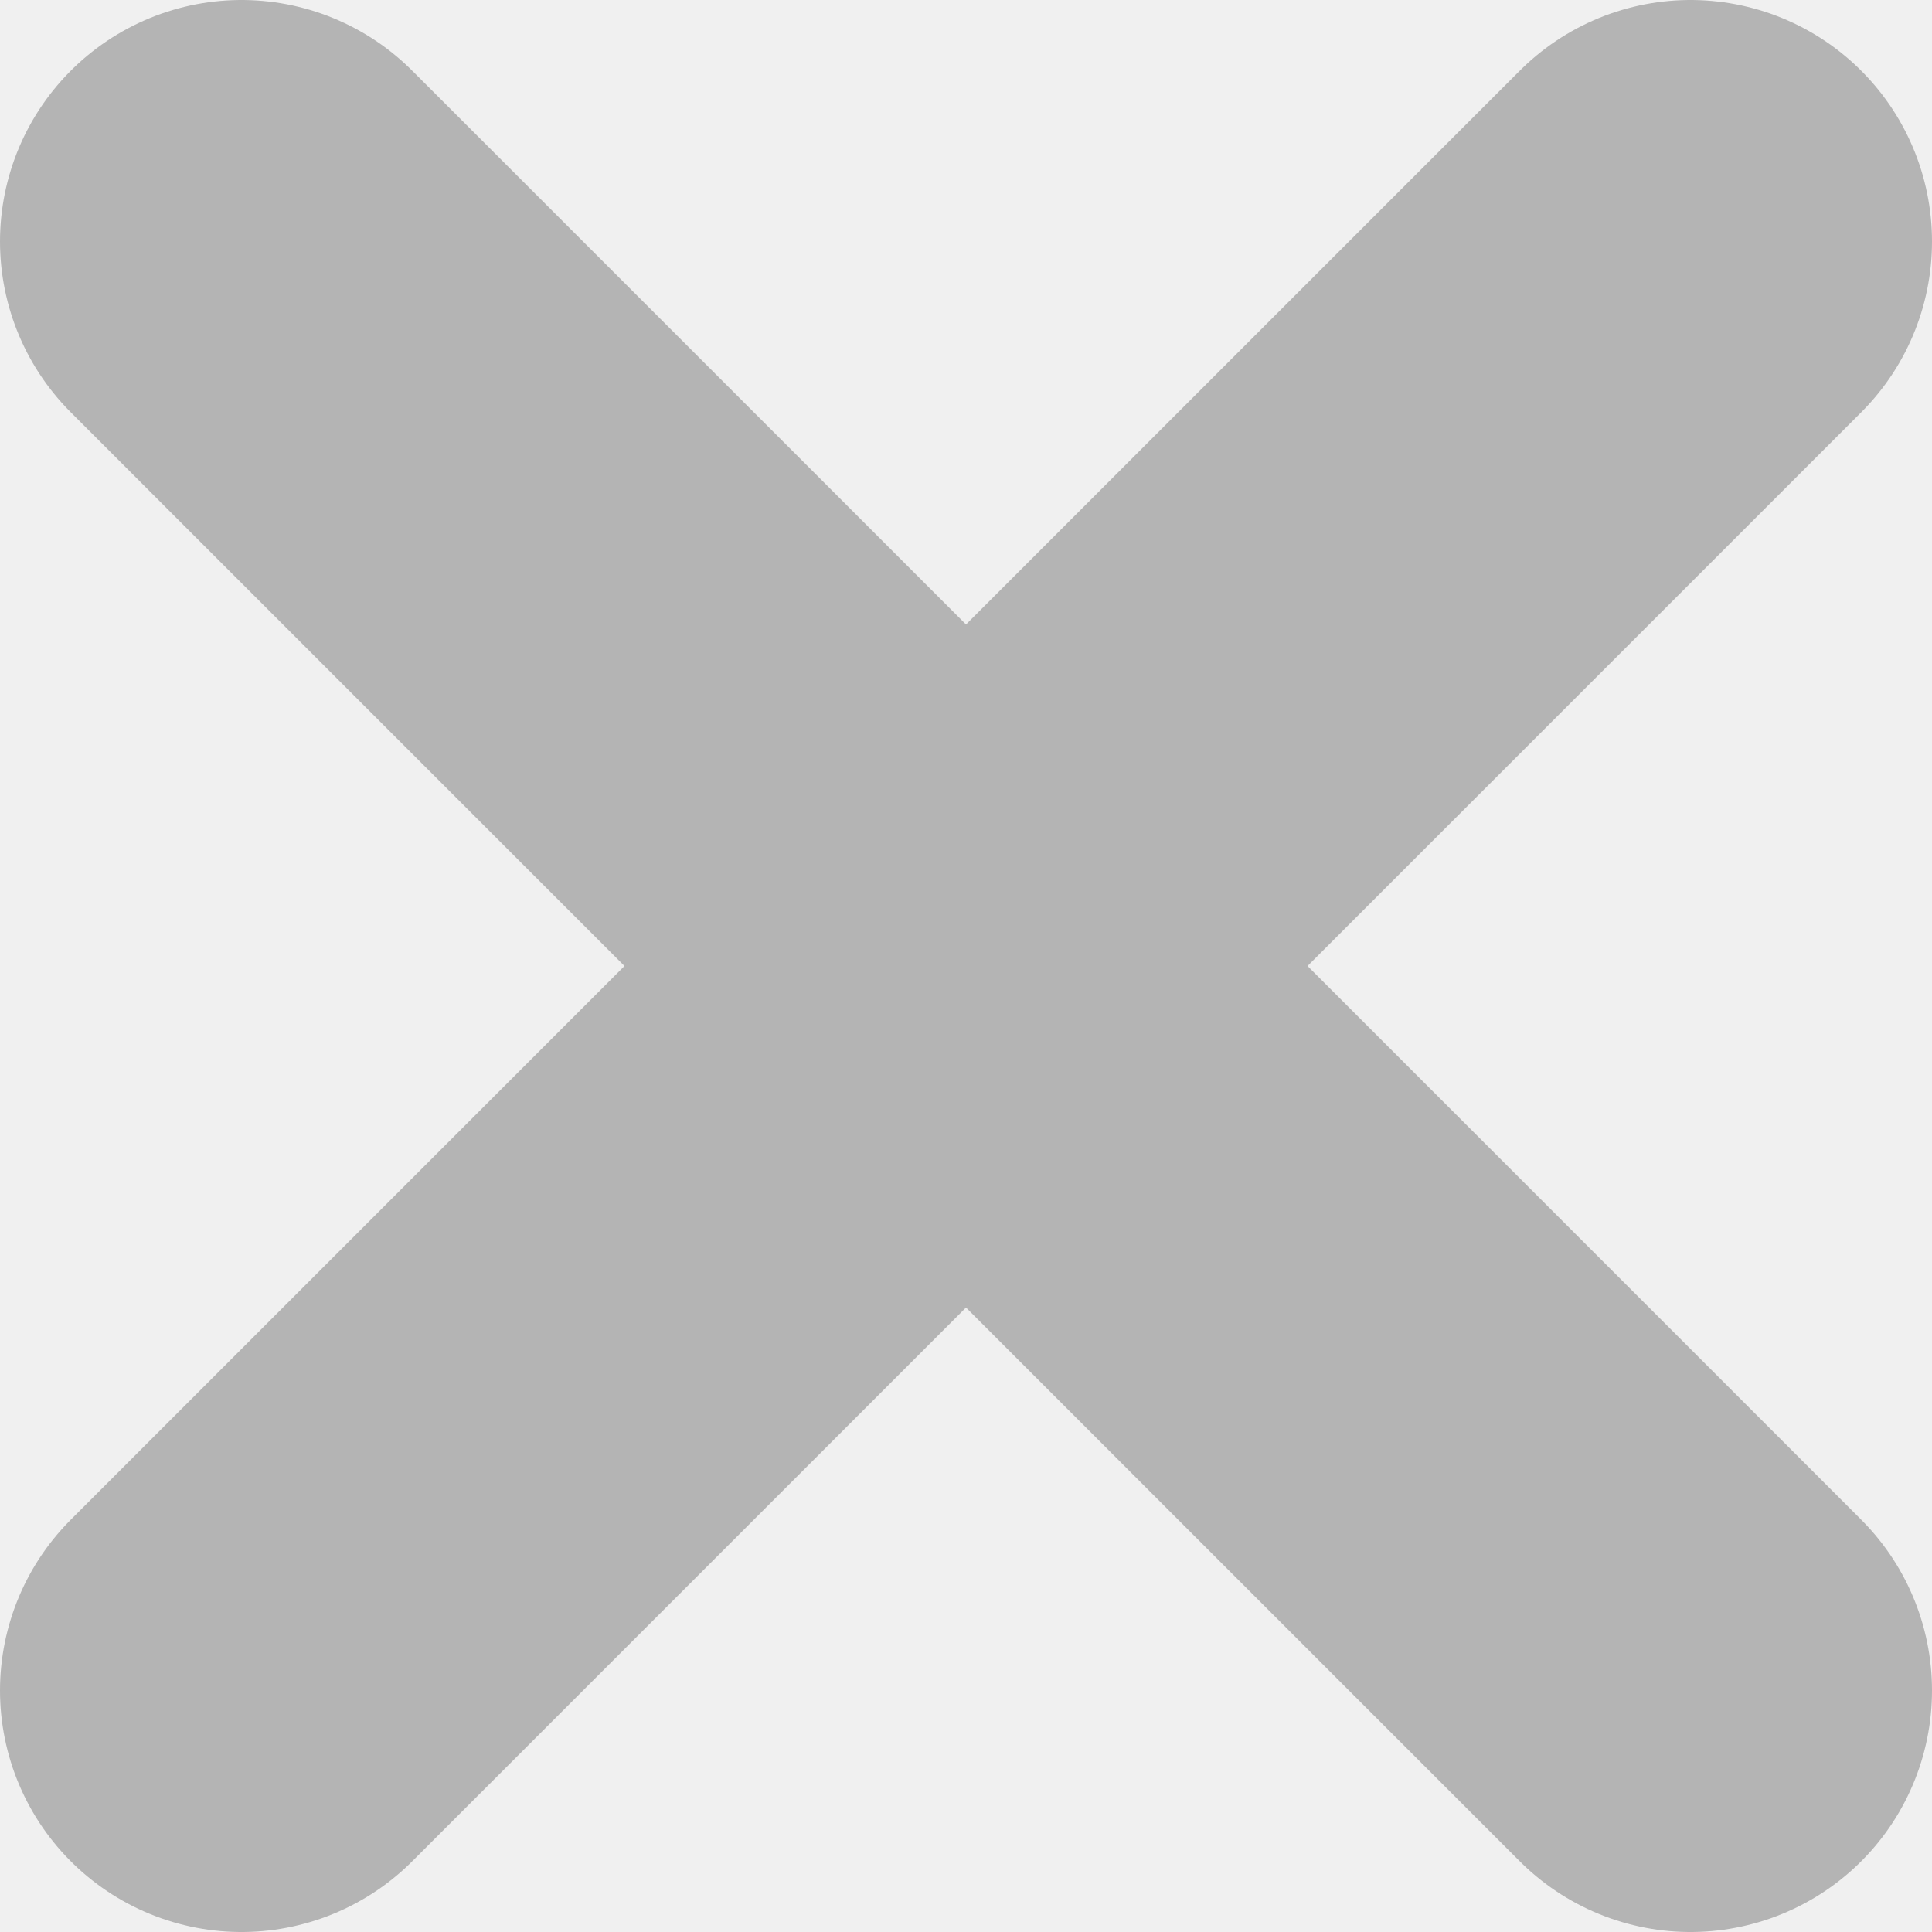
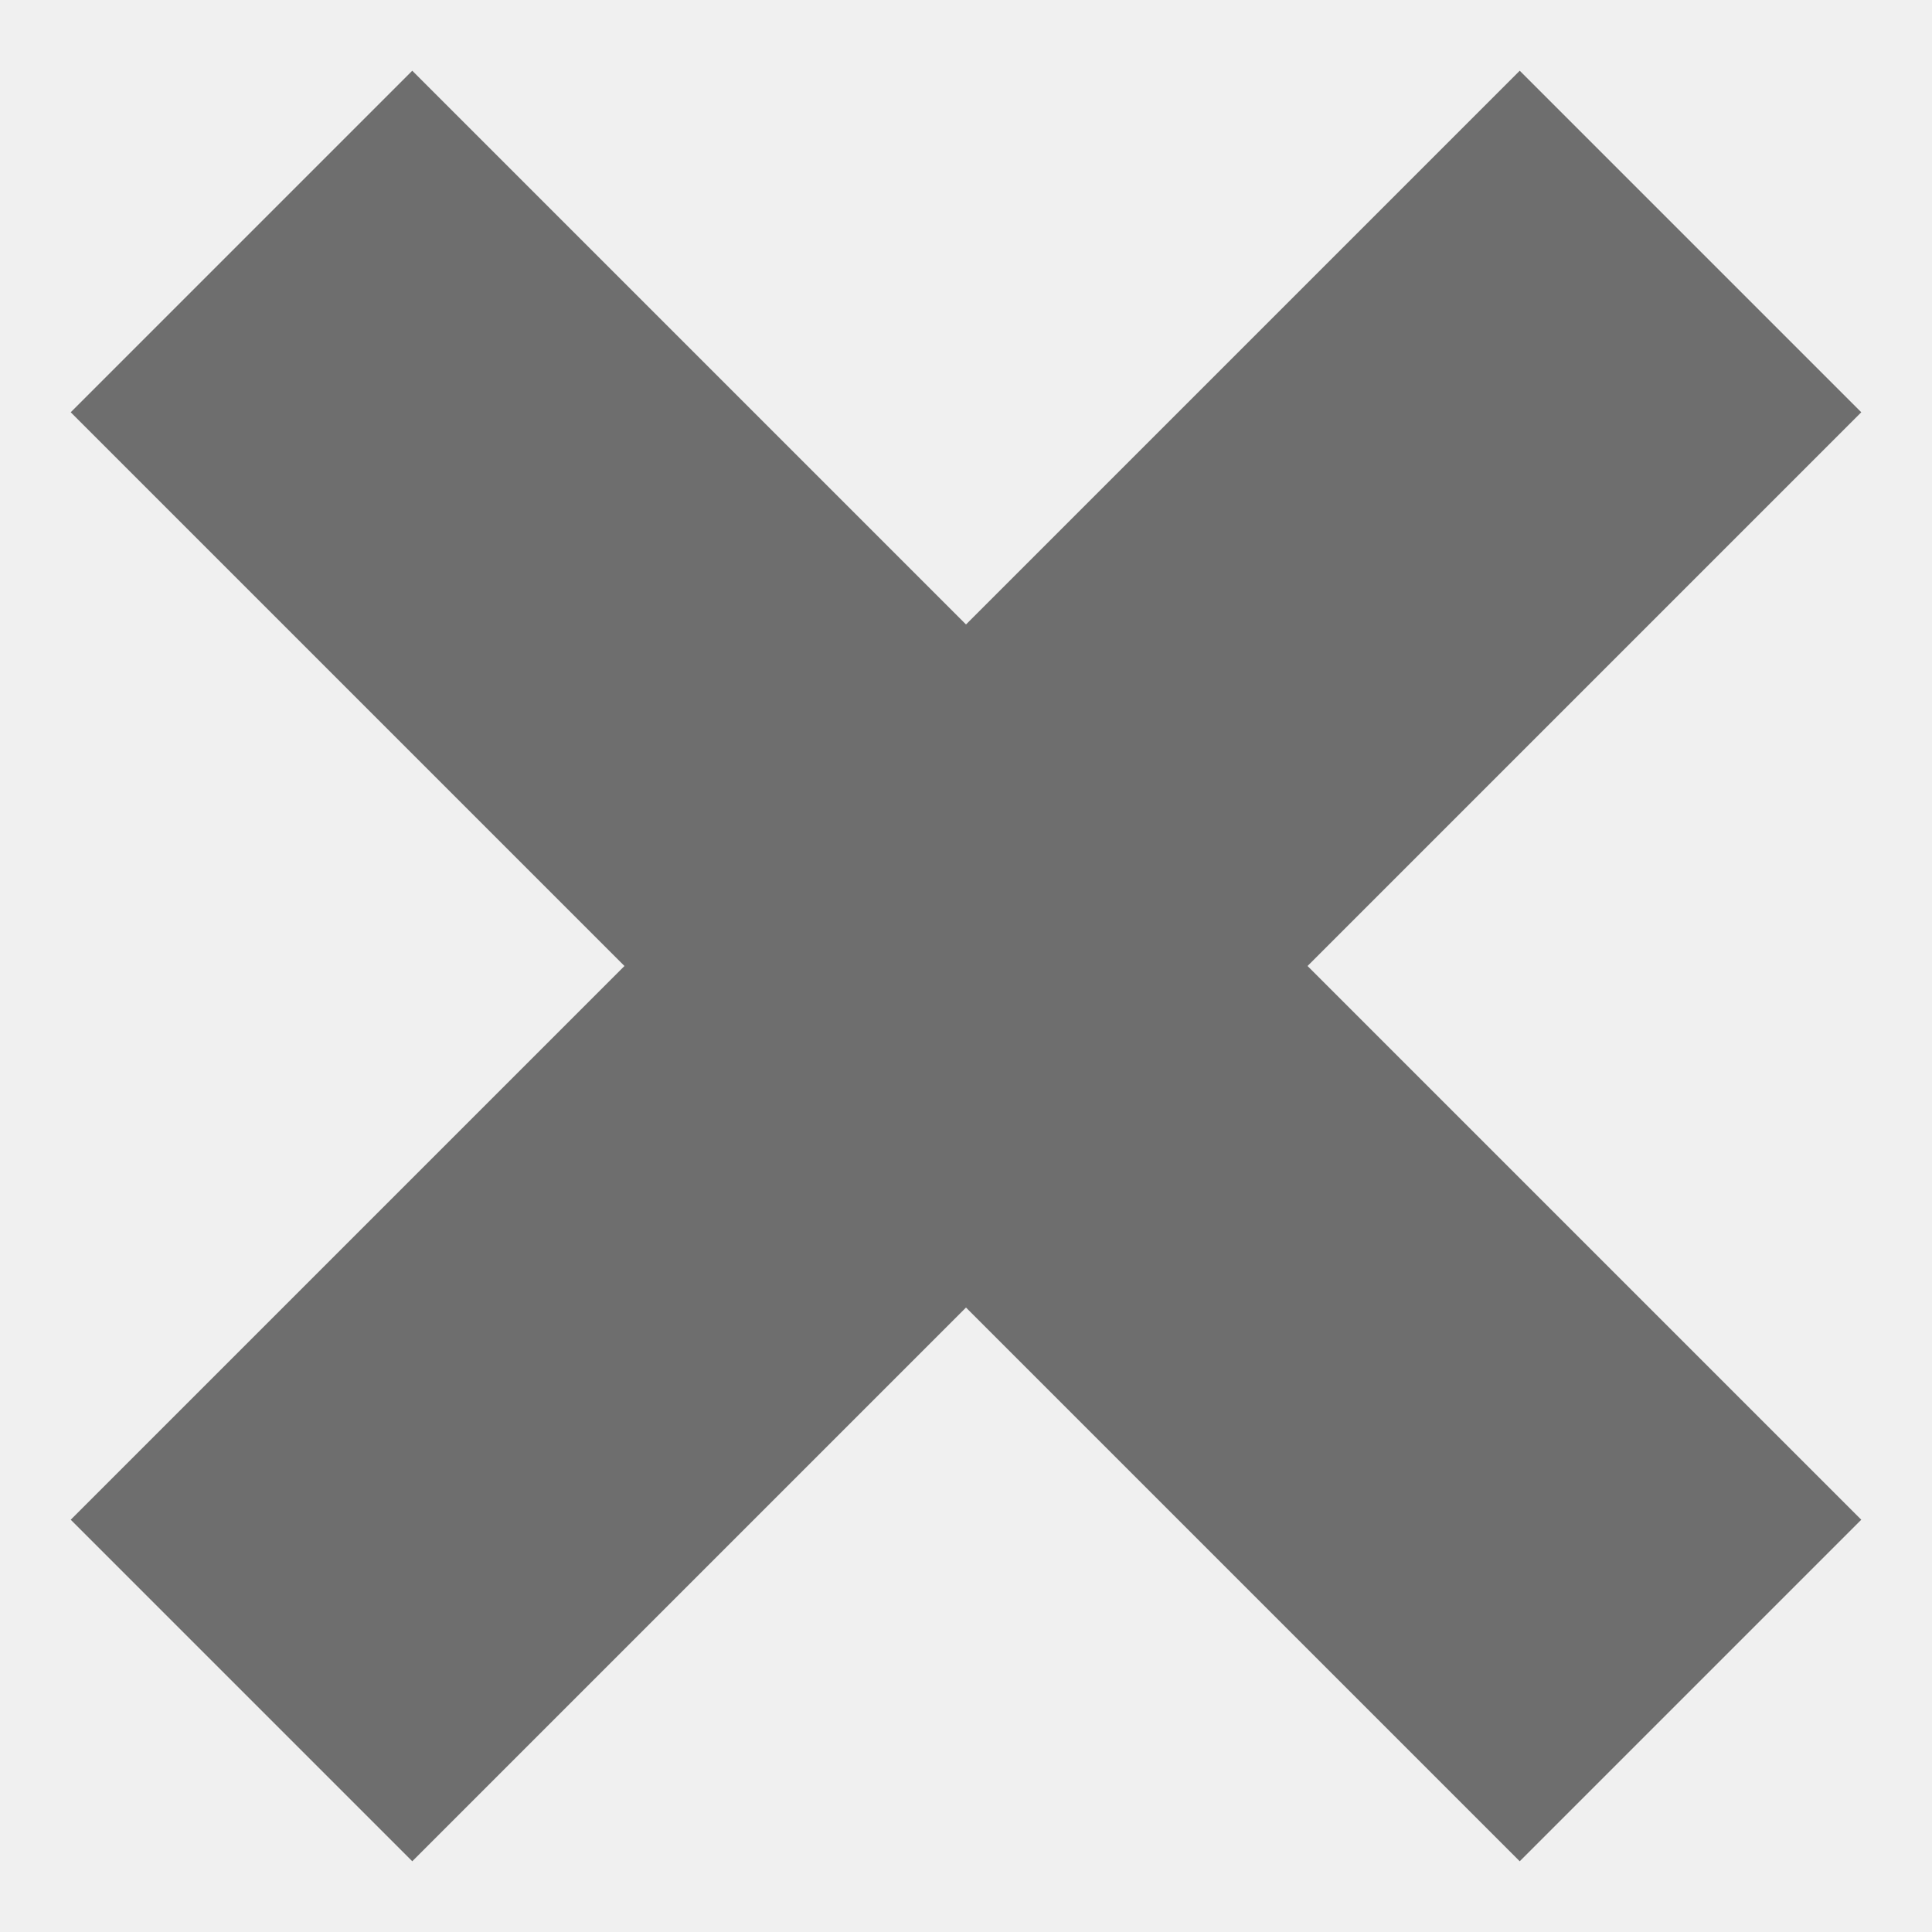
<svg xmlns="http://www.w3.org/2000/svg" xmlns:xlink="http://www.w3.org/1999/xlink" width="16" height="16" id="svg2" version="1.0" style="display:inline">
  <defs id="defs4">
    <marker orient="auto" refY="0.0" refX="0.0" id="marker4827" style="overflow:visible">
      <path id="path4577" d="M 0.0,0.0 L 5.0,-5.0 L -12.5,0.0 L 5.0,5.0 L 0.0,0.0 z " style="fill-rule:evenodd;stroke:#b4b4b4;stroke-width:1pt;stroke-opacity:1;fill:#b4b4b4;fill-opacity:1" transform="scale(0.4) translate(10,0)" />
    </marker>
    <marker style="overflow:visible" id="marker4317" refX="0.0" refY="0.0" orient="auto">
      <path transform="scale(0.6) translate(0,0)" d="M 8.719,4.034 L -2.207,0.016 L 8.719,-4.002 C 6.973,-1.63 6.983,1.616 8.719,4.034 z " style="fill-rule:evenodd;stroke-width:0.625;stroke-linejoin:round;stroke:#b4b4b4;stroke-opacity:1;fill:#b4b4b4;fill-opacity:1" id="path4319" />
    </marker>
    <marker orient="auto" refY="0.0" refX="0.0" id="marker4880" style="overflow:visible">
      <path id="path4365" d="M 0.0,0.0 L 5.0,-5.0 L -12.5,0.0 L 5.0,5.0 L 0.0,0.0 z " style="fill-rule:evenodd;stroke:#b4b4b4;stroke-width:1pt;stroke-opacity:1;fill:#b4b4b4;fill-opacity:1" transform="scale(0.4) translate(10,0)" />
    </marker>
    <marker orient="auto" refY="0.0" refX="0.0" id="marker4792" style="overflow:visible">
      <path id="path4794" d="M 0.0,0.0 L 5.0,-5.0 L -12.5,0.0 L 5.0,5.0 L 0.0,0.0 z " style="fill-rule:evenodd;stroke:#b4b4b4;stroke-width:1pt;stroke-opacity:1;fill:#b4b4b4;fill-opacity:1" transform="scale(0.8) translate(12.5,0)" />
    </marker>
    <marker orient="auto" refY="0.0" refX="0.0" id="marker4615" style="overflow:visible">
      <path id="path4359" d="M 0.0,0.0 L 5.0,-5.0 L -12.5,0.0 L 5.0,5.0 L 0.0,0.0 z " style="fill-rule:evenodd;stroke:#b4b4b4;stroke-width:1pt;stroke-opacity:1;fill:#b4b4b4;fill-opacity:1" transform="scale(0.8) translate(12.5,0)" />
    </marker>
    <marker orient="auto" refY="0.0" refX="0.0" id="EmptyTriangleInM" style="overflow:visible">
      <path id="path4335" d="M 5.77,0.0 L -2.88,5.0 L -2.88,-5.0 L 5.77,0.0 z " style="fill-rule:evenodd;fill:#ffffff;stroke:#000000;stroke-width:1pt;stroke-opacity:1" transform="scale(-0.4) translate(-4.5,0)" />
    </marker>
    <marker orient="auto" refY="0.0" refX="0.0" id="TriangleInS" style="overflow:visible">
      <path id="path4320" d="M 5.77,0.0 L -2.88,5.0 L -2.88,-5.0 L 5.77,0.0 z " style="fill-rule:evenodd;stroke:#b4b4b4;stroke-width:1pt;stroke-opacity:1;fill:#b4b4b4;fill-opacity:1" transform="scale(-0.2)" />
    </marker>
    <marker orient="auto" refY="0.0" refX="0.0" id="Arrow2Sstart" style="overflow:visible">
      <path id="path4211" style="fill-rule:evenodd;stroke-width:0.625;stroke-linejoin:round;stroke:#b4b4b4;stroke-opacity:1;fill:#b4b4b4;fill-opacity:1" d="M 8.719,4.034 L -2.207,0.016 L 8.719,-4.002 C 6.973,-1.63 6.983,1.616 8.719,4.034 z " transform="scale(0.3) translate(-2.3,0)" />
    </marker>
    <marker orient="auto" refY="0.0" refX="0.0" id="marker4635" style="overflow:visible">
      <path id="path4637" d="M 0.0,0.0 L 5.0,-5.0 L -12.5,0.0 L 5.0,5.0 L 0.0,0.0 z " style="fill-rule:evenodd;stroke:#b4b4b4;stroke-width:1pt;stroke-opacity:1;fill:#b4b4b4;fill-opacity:1" transform="scale(0.4) translate(10,0)" />
    </marker>
    <marker orient="auto" refY="0.0" refX="0.0" id="Arrow1Mstart" style="overflow:visible">
      <path id="path4187" d="M 0.0,0.0 L 5.0,-5.0 L -12.5,0.0 L 5.0,5.0 L 0.0,0.0 z " style="fill-rule:evenodd;stroke:#b4b4b4;stroke-width:1pt;stroke-opacity:1;fill:#b4b4b4;fill-opacity:1" transform="scale(0.4) translate(10,0)" />
    </marker>
    <marker orient="auto" refY="0.0" refX="0.0" id="Arrow1Lstart" style="overflow:visible">
      <path id="path4181" d="M 0.0,0.0 L 5.0,-5.0 L -12.5,0.0 L 5.0,5.0 L 0.0,0.0 z " style="fill-rule:evenodd;stroke:#b4b4b4;stroke-width:1pt;stroke-opacity:1;fill:#b4b4b4;fill-opacity:1" transform="scale(0.8) translate(12.5,0)" />
    </marker>
    <linearGradient xlink:href="#StandardGradient" id="linearGradient2428" gradientUnits="userSpaceOnUse" gradientTransform="matrix(0.9247229,0,0,1.08721,10.93994,-2.002359)" x1="11.999" y1="3.681" x2="11.999" y2="16.53" />
    <linearGradient id="StandardGradient" gradientTransform="scale(0.9219544,1.084652)" x1="11.999" y1="0.922" x2="11.999" y2="19.387" gradientUnits="userSpaceOnUse">
      <stop style="stop-color:#000000;stop-opacity:0.863;" offset="0" id="stop3283" />
      <stop style="stop-color:#000000;stop-opacity:0.471;" offset="1" id="stop2651" />
    </linearGradient>
    <linearGradient xlink:href="#StandardGradient" id="linearGradient2549" gradientUnits="userSpaceOnUse" gradientTransform="matrix(0.9247229,0,0,1.08721,-2.060056,0.9976422)" x1="11.999" y1="0.922" x2="11.999" y2="17.478" />
    <linearGradient xlink:href="#StandardGradient" id="linearGradient2418" gradientUnits="userSpaceOnUse" gradientTransform="matrix(0.9247229,0,0,1.08721,-4.060056,-3.002358)" x1="11.999" y1="0.922" x2="11.999" y2="17.478" />
    <linearGradient xlink:href="#StandardGradient" id="linearGradient2422" gradientUnits="userSpaceOnUse" gradientTransform="matrix(0.9247229,0,0,1.08721,-5.060056,-1.002358)" x1="11.999" y1="0.922" x2="11.999" y2="17.478" />
    <linearGradient xlink:href="#StandardGradient" id="linearGradient2403" gradientUnits="userSpaceOnUse" gradientTransform="matrix(0.9247229,0,0,1.08721,-4.060056,-3.002358)" x1="11.999" y1="0.922" x2="11.999" y2="17.478" />
    <linearGradient xlink:href="#StandardGradient" id="linearGradient2406" gradientUnits="userSpaceOnUse" gradientTransform="matrix(0.9247229,0,0,1.08721,-4.060056,-3.002358)" x1="11.999" y1="0.922" x2="11.999" y2="17.478" />
    <linearGradient xlink:href="#StandardGradient" id="linearGradient2409" gradientUnits="userSpaceOnUse" gradientTransform="matrix(0.9247229,0,0,1.08721,-6.060056,-2.002358)" x1="11.999" y1="3.68" x2="11.999" y2="15.639" />
    <linearGradient xlink:href="#StandardGradient" id="linearGradient2416" gradientUnits="userSpaceOnUse" gradientTransform="matrix(0.9247229,0,0,1.08721,-6.060056,-2.002358)" x1="11.999" y1="2.762" x2="11.999" y2="15.639" />
    <linearGradient xlink:href="#StandardGradient" id="linearGradient2529" gradientUnits="userSpaceOnUse" gradientTransform="matrix(0.9247229,0,0,1.08721,-4.041881,0.9976412)" x1="11.999" y1="3.681" x2="11.999" y2="16.53" />
    <linearGradient xlink:href="#StandardGradient" id="linearGradient2539" gradientUnits="userSpaceOnUse" gradientTransform="matrix(0.9247229,0,0,1.08721,-6.060056,-2.002358)" x1="11.999" y1="2.762" x2="11.999" y2="15.639" />
    <linearGradient xlink:href="#StandardGradient" id="linearGradient2542" gradientUnits="userSpaceOnUse" gradientTransform="matrix(0.9247229,0,0,1.08721,-6.060056,-2.002358)" x1="11.999" y1="2.762" x2="11.999" y2="15.639" />
    <linearGradient xlink:href="#StandardGradient" id="linearGradient2412" gradientUnits="userSpaceOnUse" gradientTransform="matrix(0.9247229,0,0,1.08721,-6.060056,-2.002358)" x1="11.999" y1="2.762" x2="11.999" y2="15.639" />
    <linearGradient xlink:href="#StandardGradient" id="linearGradient2423" gradientUnits="userSpaceOnUse" gradientTransform="matrix(0.9247229,0,0,1.08721,-6.060056,-2.002358)" x1="11.999" y1="2.762" x2="11.999" y2="15.639" />
    <linearGradient xlink:href="#StandardGradient" id="linearGradient2942" gradientUnits="userSpaceOnUse" gradientTransform="matrix(0.9247229,0,0,1.08721,-26.06006,-2.002358)" x1="11.999" y1="2.762" x2="11.999" y2="15.639" />
    <clipPath clipPathUnits="userSpaceOnUse" id="clipPath2949">
      <path style="fill:#ff00ff;fill-opacity:1;stroke:none;display:inline" d="m -20,0 0,16 16,0 0,-16 -16,0 z m 3,1 3,0 c 0.554,0 1,0.446 1,1 l 6,0 c 0.554,0 1,0.446 1,1 l -12,0 0,-1 c 0,-0.554 0.446,-1 1,-1 z m -0.5,3 4,0 6,0 1,0 C -5.669,4 -5,4.669 -5,5.5 l 0,4.5 0,1.5 c 0,0.647 -0.396,1.195 -0.969,1.406 l 0,0.156 -0.031,0 0,0.438 c 0,0.831 -0.669,1.5 -1.5,1.5 l -6,0 c -0.831,0 -1.5,-0.669 -1.5,-1.5 l 0,-0.5 -2.5,0 c -0.831,0 -1.5,-0.669 -1.5,-1.5 l 0,-1.5 0,-4.5 C -19,4.669 -18.331,4 -17.5,4 z m 5,2 C -12.777,6 -13,6.223 -13,6.5 l 0,6 c 0,0.277 0.223,0.5 0.5,0.5 l 4,0 c 0.277,0 0.5,-0.223 0.5,-0.5 l 0,-6 C -8,6.223 -8.223,6 -8.5,6 l -4,0 z" id="path2951" />
    </clipPath>
    <linearGradient xlink:href="#StandardGradient" id="linearGradient5012" gradientUnits="userSpaceOnUse" gradientTransform="matrix(0.9247229,0,0,1.08721,-6.060056,-2.002358)" x1="11.999" y1="2.762" x2="11.999" y2="15.639" />
    <linearGradient xlink:href="#StandardGradient" id="linearGradient5016" gradientUnits="userSpaceOnUse" gradientTransform="matrix(0.9247229,0,0,1.08721,-6.060056,-2.002358)" x1="11.999" y1="2.762" x2="11.999" y2="15.639" />
    <linearGradient xlink:href="#StandardGradient" id="linearGradient3176" gradientUnits="userSpaceOnUse" gradientTransform="matrix(0.9247229,0,0,1.08721,-6.060056,-2.002358)" x1="11.999" y1="2.762" x2="11.999" y2="15.639" />
    <linearGradient xlink:href="#StandardGradient" id="linearGradient3180" gradientUnits="userSpaceOnUse" gradientTransform="matrix(0.9247229,0,0,1.08721,-6.060056,-2.002358)" x1="11.999" y1="2.762" x2="11.999" y2="15.639" />
    <linearGradient xlink:href="#StandardGradient" id="linearGradient3042" gradientUnits="userSpaceOnUse" gradientTransform="matrix(0.9247229,0,0,1.08721,-6.060056,-2.002358)" x1="11.999" y1="2.762" x2="11.999" y2="15.639" />
    <linearGradient xlink:href="#StandardGradient" id="linearGradient3047" gradientUnits="userSpaceOnUse" gradientTransform="matrix(0.9247229,0,0,1.08721,-6.060056,-2.002358)" x1="11.999" y1="2.762" x2="11.999" y2="15.639" />
    <linearGradient xlink:href="#StandardGradient" id="linearGradient3052" gradientUnits="userSpaceOnUse" gradientTransform="matrix(0.9247229,0,0,1.08721,-6.060056,-2.002358)" x1="11.999" y1="2.762" x2="11.999" y2="15.639" />
    <linearGradient xlink:href="#StandardGradient" id="linearGradient3059" gradientUnits="userSpaceOnUse" gradientTransform="matrix(0.9247229,0,0,1.08721,-6.060056,-2.002358)" x1="11.999" y1="2.762" x2="11.999" y2="15.639" />
    <linearGradient xlink:href="#StandardGradient" id="linearGradient3062" gradientUnits="userSpaceOnUse" gradientTransform="matrix(-0.9247229,0,0,1.08721,22.06006,-2.002358)" x1="11.999" y1="2.762" x2="11.999" y2="15.639" />
    <linearGradient xlink:href="#StandardGradient" id="linearGradient3064" gradientUnits="userSpaceOnUse" gradientTransform="matrix(0.9247229,0,0,1.08721,-6.060056,-2.002358)" x1="11.999" y1="2.762" x2="11.999" y2="15.639" />
    <linearGradient xlink:href="#StandardGradient" id="linearGradient3067" gradientUnits="userSpaceOnUse" gradientTransform="matrix(0.9247229,0,0,1.08721,-6.060056,-1.002358)" x1="11.999" y1="2.762" x2="11.999" y2="15.639" />
    <linearGradient xlink:href="#StandardGradient" id="linearGradient3071" gradientUnits="userSpaceOnUse" gradientTransform="matrix(0.9247229,0,0,1.08721,-6.060056,-2.002358)" x1="11.999" y1="2.762" x2="11.999" y2="15.639" />
    <linearGradient xlink:href="#StandardGradient" id="linearGradient3074" gradientUnits="userSpaceOnUse" gradientTransform="matrix(0.9247229,0,0,1.08721,-6.060056,-2.002358)" x1="11.999" y1="2.762" x2="11.999" y2="15.639" />
    <marker orient="auto" refY="0" refX="0" id="Arrow2Sstart-8" style="overflow:visible">
      <path id="path4211-5" style="fill:#b4b4b4;fill-opacity:1;fill-rule:evenodd;stroke:#b4b4b4;stroke-width:0.625;stroke-linejoin:round;stroke-opacity:1" d="M 8.719,4.034 -2.207,0.016 8.719,-4.002 c -1.745,2.372 -1.735,5.617 -6e-7,8.035 z" transform="matrix(0.3,0,0,0.3,-0.69,0)" />
    </marker>
    <marker orient="auto" refY="0" refX="0" id="TriangleInS-5" style="overflow:visible">
      <path id="path4320-0" d="m 5.77,0 -8.65,5 0,-10 8.65,5 z" style="fill:#b4b4b4;fill-opacity:1;fill-rule:evenodd;stroke:#b4b4b4;stroke-width:1pt;stroke-opacity:1" transform="scale(-0.2,-0.2)" />
    </marker>
    <marker orient="auto" refY="0" refX="0" id="Arrow2Mstart-7" style="overflow:visible">
      <path id="path4205-7" style="fill:#b4b4b4;fill-opacity:1;fill-rule:evenodd;stroke:#b4b4b4;stroke-width:0.625;stroke-linejoin:round;stroke-opacity:1" d="M 8.719,4.034 -2.207,0.016 8.719,-4.002 c -1.745,2.372 -1.735,5.617 -6e-7,8.035 z" transform="scale(0.6,0.6)" />
    </marker>
    <marker orient="auto" refY="0" refX="0" id="TriangleInS-9" style="overflow:visible">
      <path id="path4320-00" d="m 5.77,0 -8.65,5 0,-10 8.65,5 z" style="fill:#b4b4b4;fill-opacity:1;fill-rule:evenodd;stroke:#b4b4b4;stroke-width:1pt;stroke-opacity:1" transform="scale(-0.2,-0.2)" />
    </marker>
    <marker orient="auto" refY="0" refX="0" id="marker4827-3" style="overflow:visible">
      <path id="path4577-1" d="M 0,0 5,-5 -12.5,0 5,5 0,0 Z" style="fill:#b4b4b4;fill-opacity:1;fill-rule:evenodd;stroke:#b4b4b4;stroke-width:1pt;stroke-opacity:1" transform="matrix(0.4,0,0,0.4,4,0)" />
    </marker>
    <marker orient="auto" refY="0" refX="0" id="TriangleInS-4" style="overflow:visible">
      <path id="path4320-7" d="m 5.77,0 -8.65,5 0,-10 8.65,5 z" style="fill:#b4b4b4;fill-opacity:1;fill-rule:evenodd;stroke:#b4b4b4;stroke-width:1pt;stroke-opacity:1" transform="scale(-0.2,-0.2)" />
    </marker>
  </defs>
  <g style="display:inline" id="layer1">
-     <path style="fill:none;fill-rule:evenodd;stroke:#b4b4b4;stroke-width:4;stroke-linecap:round;stroke-linejoin:miter;stroke-opacity:1;stroke-miterlimit:4;stroke-dasharray:none" d="M 2,2 14,14" id="path4310" />
-     <path style="fill:none;fill-rule:evenodd;stroke:#b4b4b4;stroke-width:4;stroke-linecap:round;stroke-linejoin:miter;stroke-opacity:1;stroke-miterlimit:4;stroke-dasharray:none" d="M 2,14 14,2" id="path4312" />
+     <path style="fill:none;fill-rule:evenodd;stroke:#6e6e6e;stroke-width:4;stroke-linecap:butt;stroke-linejoin:miter;stroke-opacity:1;stroke-miterlimit:4;stroke-dasharray:none" d="M 2,2 14,14" id="path4310" />
+     <path style="fill:none;fill-rule:evenodd;stroke:#6e6e6e;stroke-width:4;stroke-linecap:butt;stroke-linejoin:miter;stroke-opacity:1;stroke-miterlimit:4;stroke-dasharray:none" d="M 2,14 14,2" id="path4312" />
  </g>
</svg>
